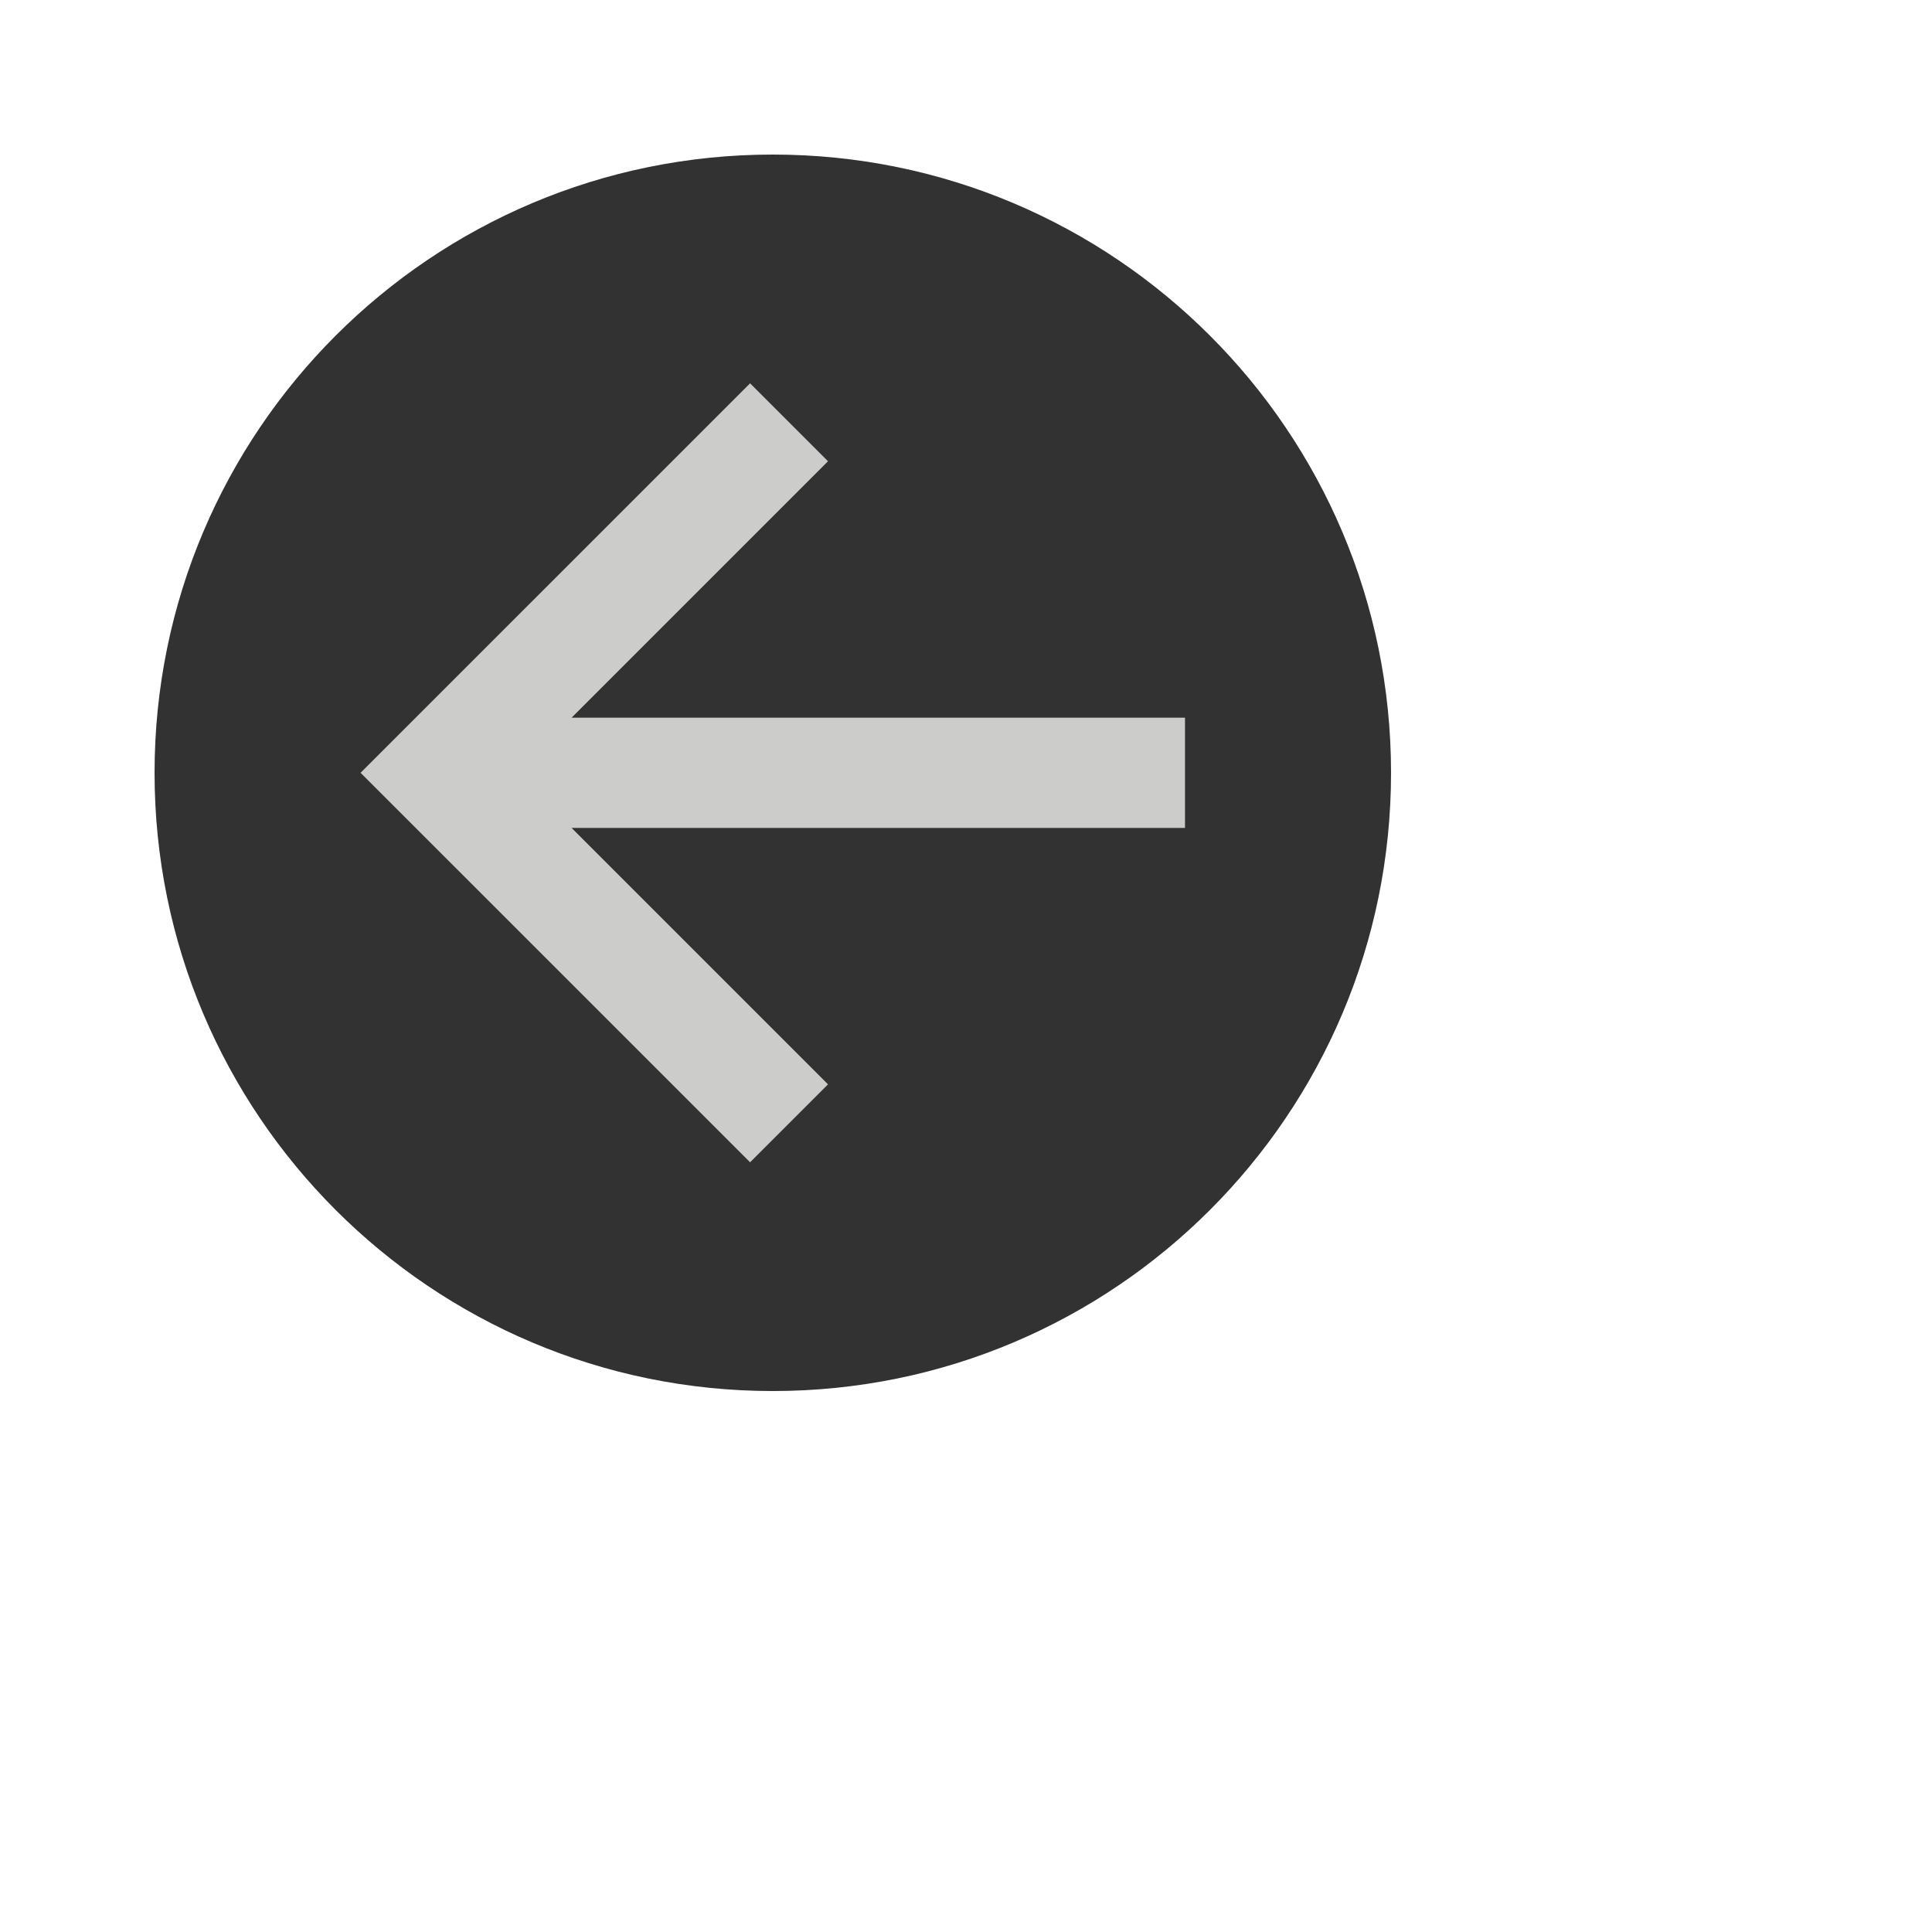
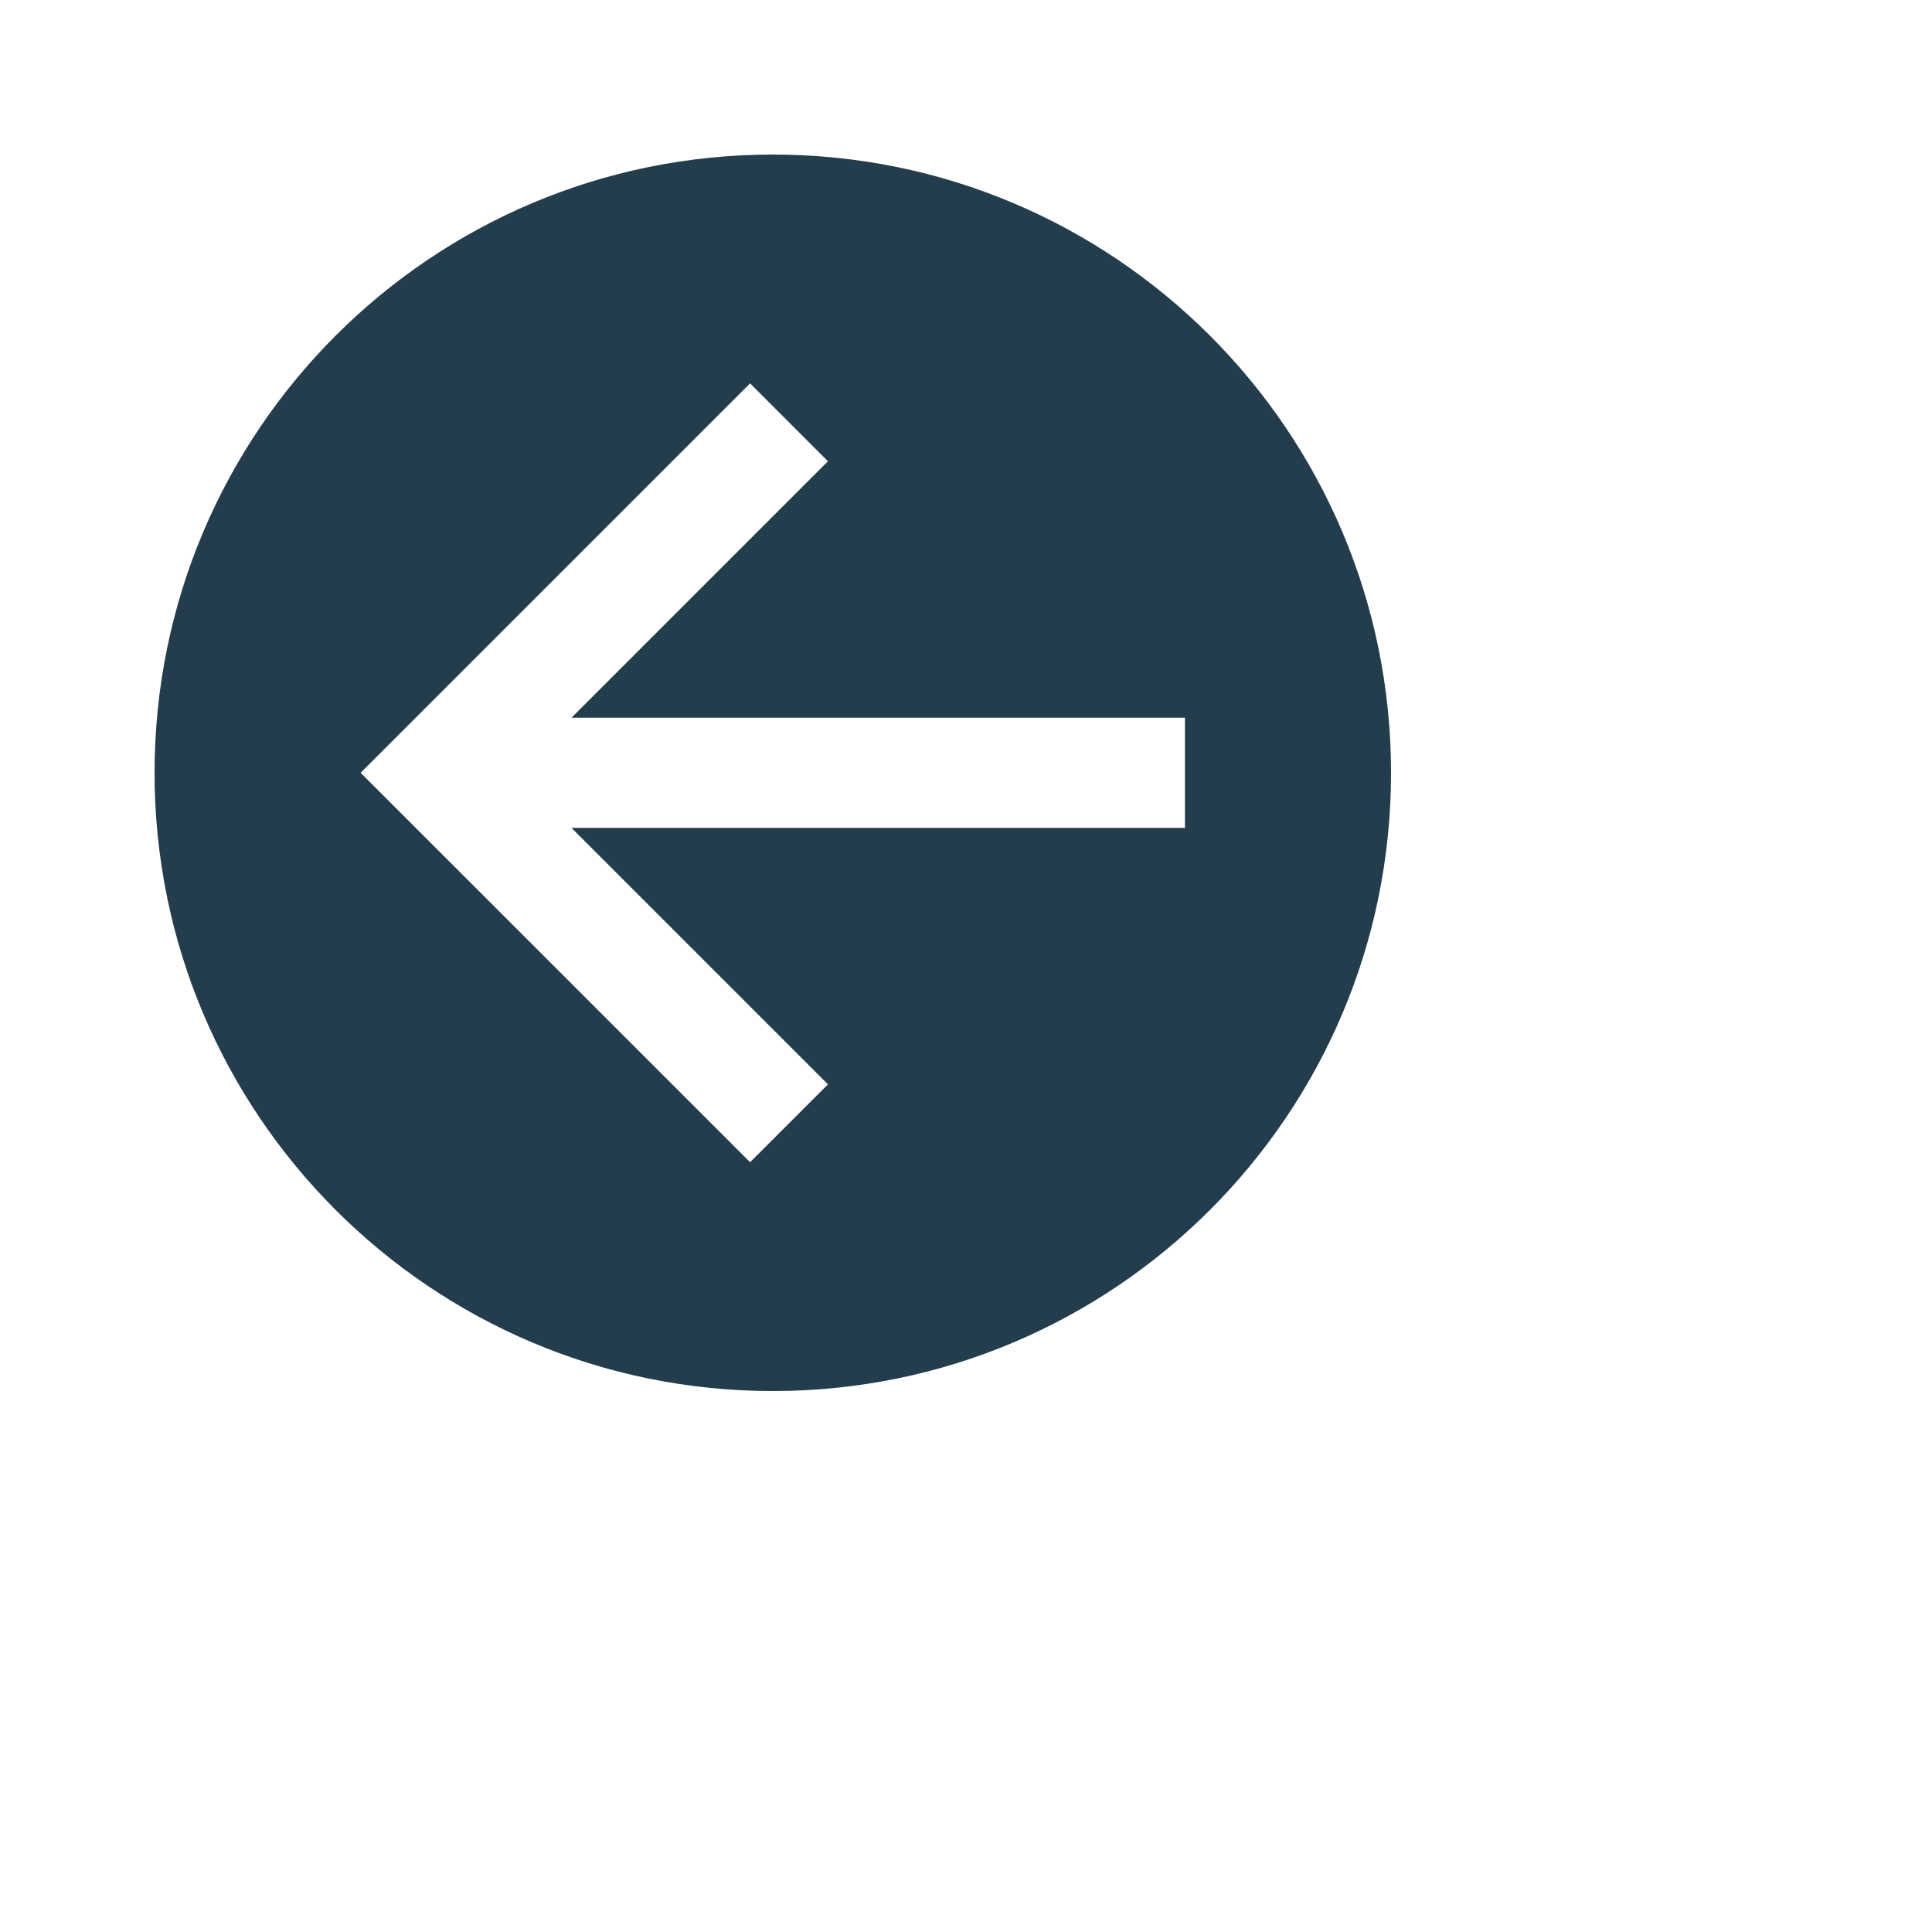
- <svg xmlns="http://www.w3.org/2000/svg" xml:space="preserve" viewBox="0 0 100 100" y="0" x="0" id="Layer_1" version="1.1" width="200px" height="200px" style="width:100%;height:100%;background-size:initial;background-repeat-y:initial;background-repeat-x:initial;background-position-y:initial;background-position-x:initial;background-origin:initial;background-image:initial;background-color:rgb(255, 255, 255);background-clip:initial;background-attachment:initial;animation-play-state:paused">
+ <svg xmlns="http://www.w3.org/2000/svg" xml:space="preserve" viewBox="0 0 100 100" y="0" x="0" id="Layer_1" version="1.1" width="200px" height="200px" style="width:100%;height:100%;background-size:initial;background-repeat-y:initial;background-repeat-x:initial;background-position-y:initial;background-position-x:initial;background-origin:initial;background-color:initial;background-clip:initial;background-attachment:initial;animation-play-state:paused">
  <g class="ldl-scale" style="transform-origin:50% 50%;transform:rotate(0deg) scale(0.8, 0.8);animation-play-state:paused">
-     <path d="M53.569 29.843l-5.039-5.039L23.333 50 48.53 75.197l5.039-5.04-16.594-16.594h39.692v-7.126H36.975z" fill="#cccccb" style="fill:rgb(204, 204, 203);animation-play-state:paused" />
-     <path fill="#323232" d="M50 10c-22.091 0-40 17.909-40 40s17.909 40 40 40 40-17.909 40-40-17.909-40-40-40zm26.667 43.563H36.975l16.594 16.594-5.039 5.039L23.333 50 48.53 24.804l5.039 5.039-16.594 16.594h39.691v7.126z" style="fill:rgb(50, 50, 50);animation-play-state:paused" />
+     <path d="M53.569 29.843l-5.039-5.039L23.333 50 48.53 75.197l5.039-5.04-16.594-16.594h39.692v-7.126H36.975z" fill="#cccccb" style="fill:rgb(255, 255, 255);animation-play-state:paused" />
+     <path fill="#323232" d="M50 10c-22.091 0-40 17.909-40 40s17.909 40 40 40 40-17.909 40-40-17.909-40-40-40zm26.667 43.563H36.975l16.594 16.594-5.039 5.039L23.333 50 48.53 24.804l5.039 5.039-16.594 16.594h39.691v7.126z" style="fill:rgb(35, 61, 77);animation-play-state:paused" />
  </g>
</svg>
